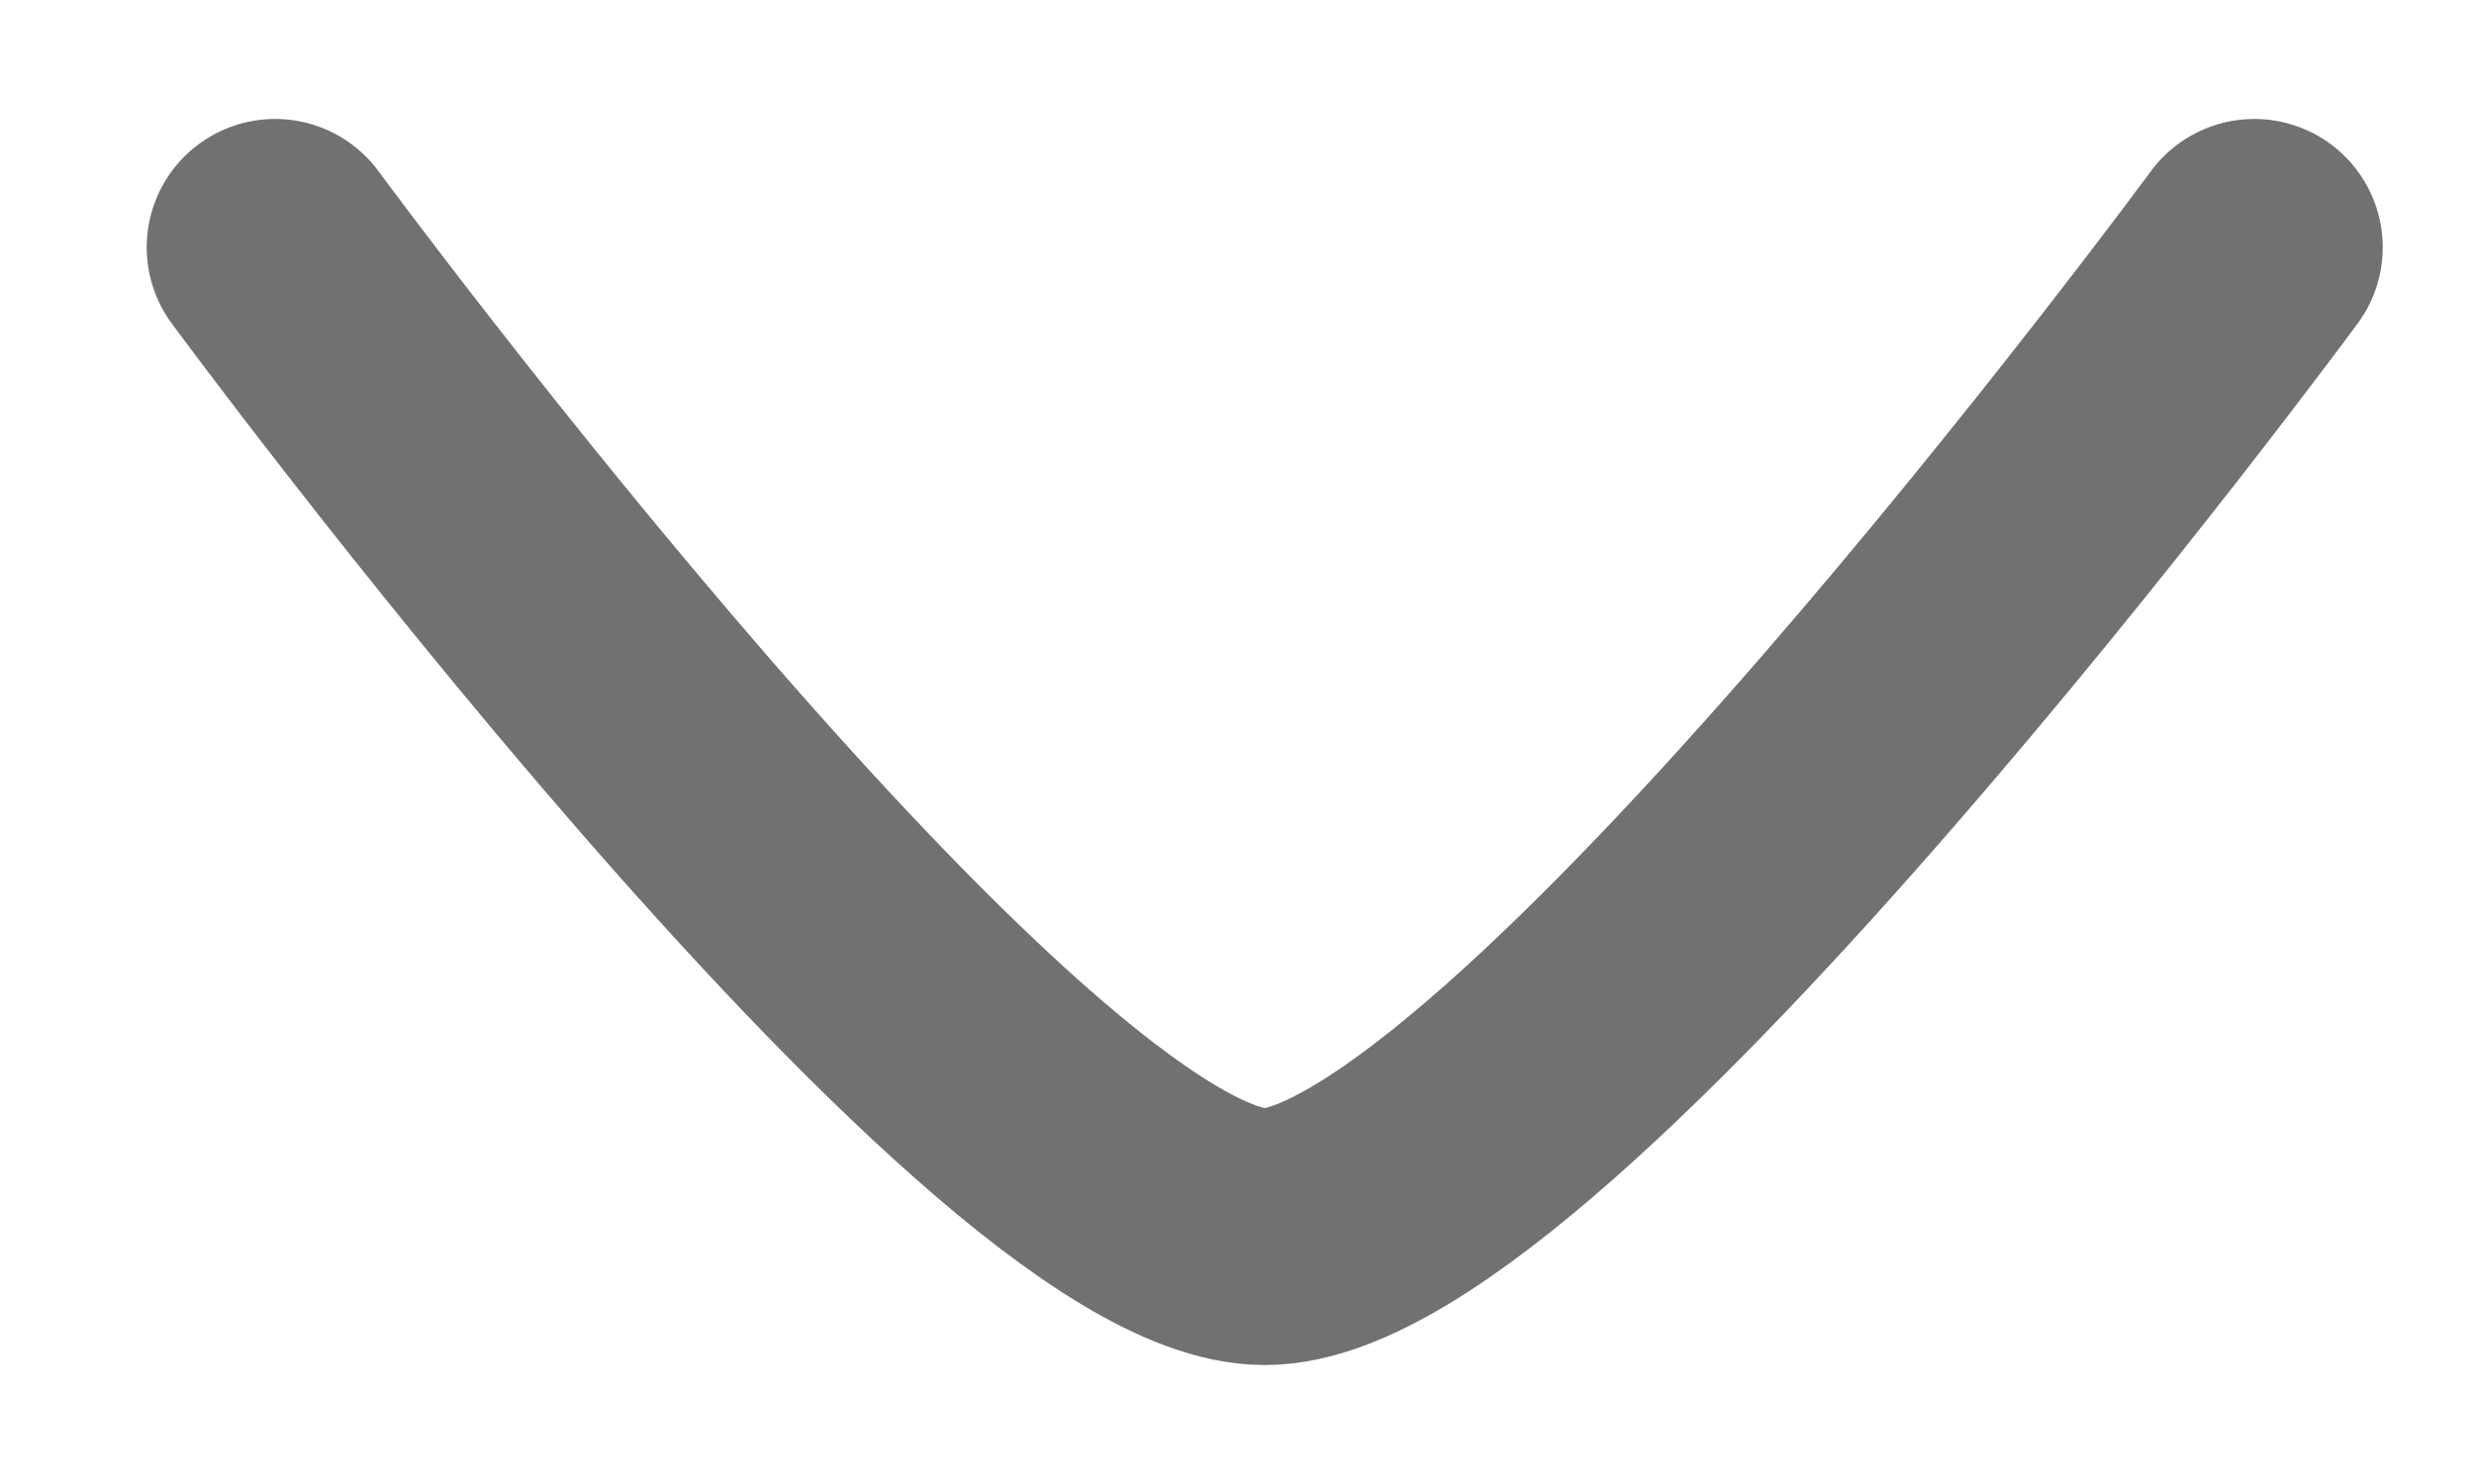
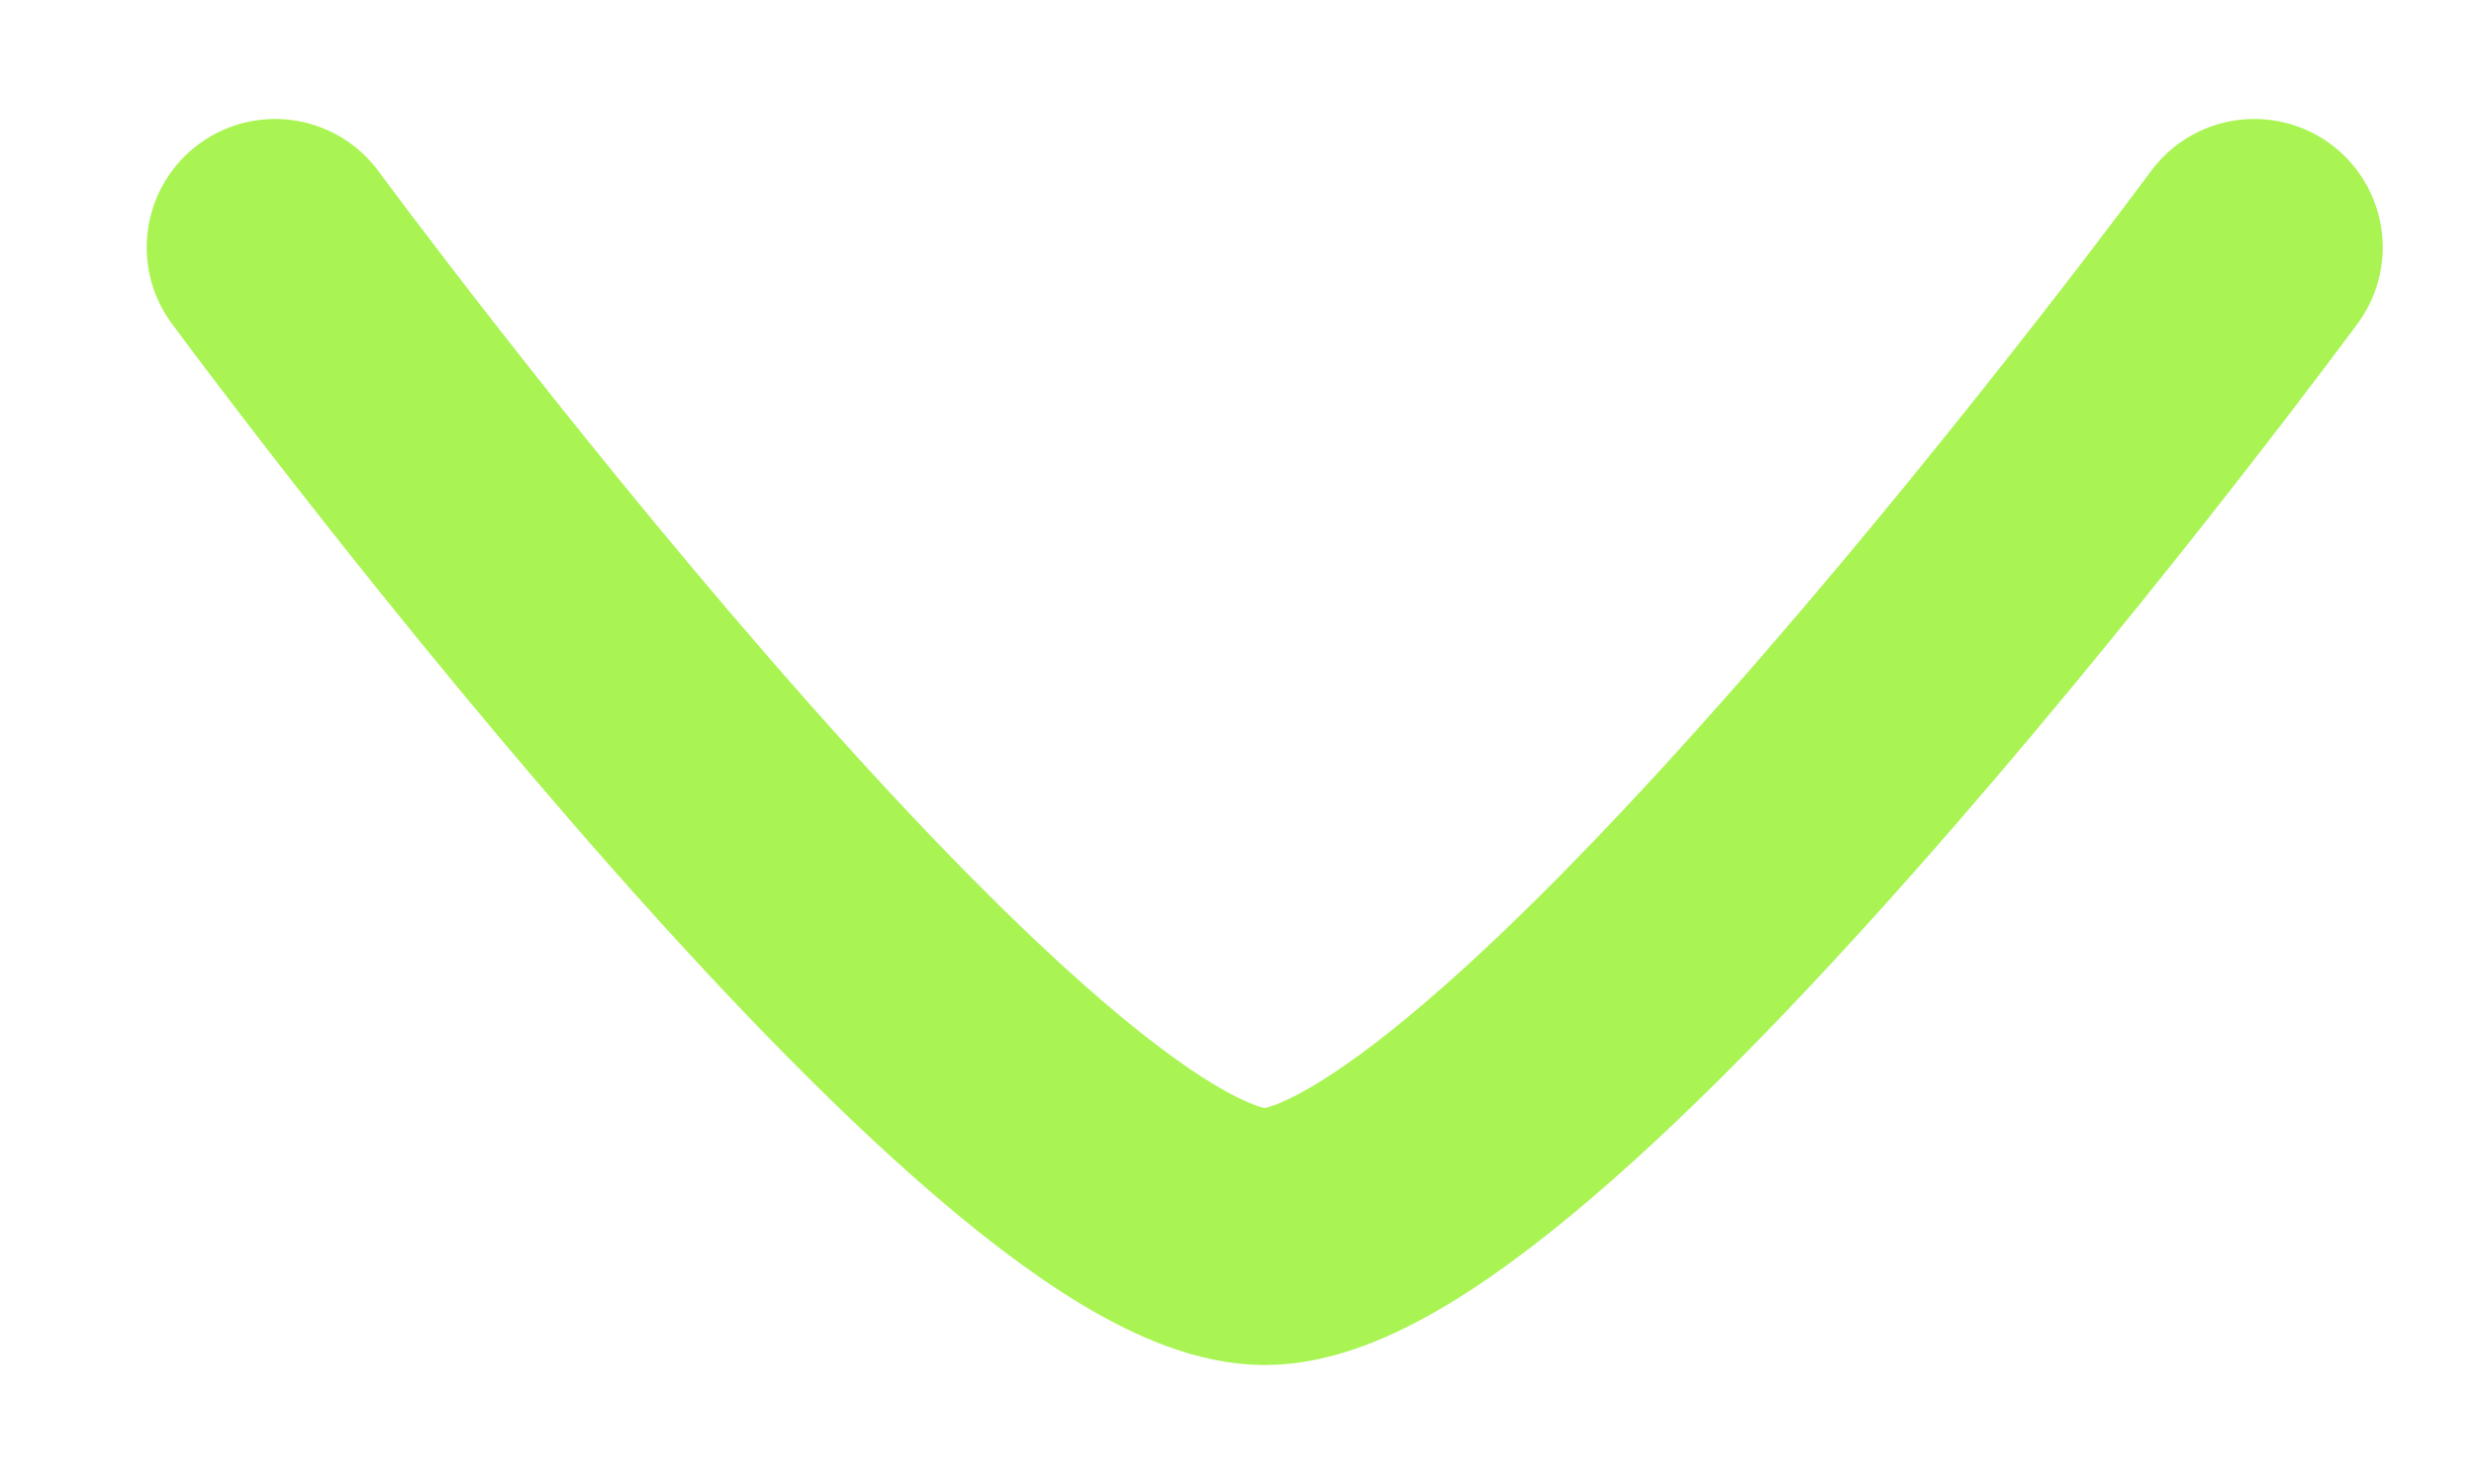
<svg xmlns="http://www.w3.org/2000/svg" width="10" height="6" viewBox="0 0 10 6" fill="none">
  <g id="elements">
-     <path id="Vector" d="M9.112 1C9.112 1 6.166 5 5.112 5C4.058 5 1.112 1 1.112 1" stroke="#707171" stroke-width="1.038" stroke-linecap="round" stroke-linejoin="round" />
+     <path id="Vector" d="M9.112 1C9.112 1 6.166 5 5.112 5C4.058 5 1.112 1 1.112 1" stroke="#A9F453" stroke-width="1.038" stroke-linecap="round" stroke-linejoin="round" />
  </g>
</svg>
